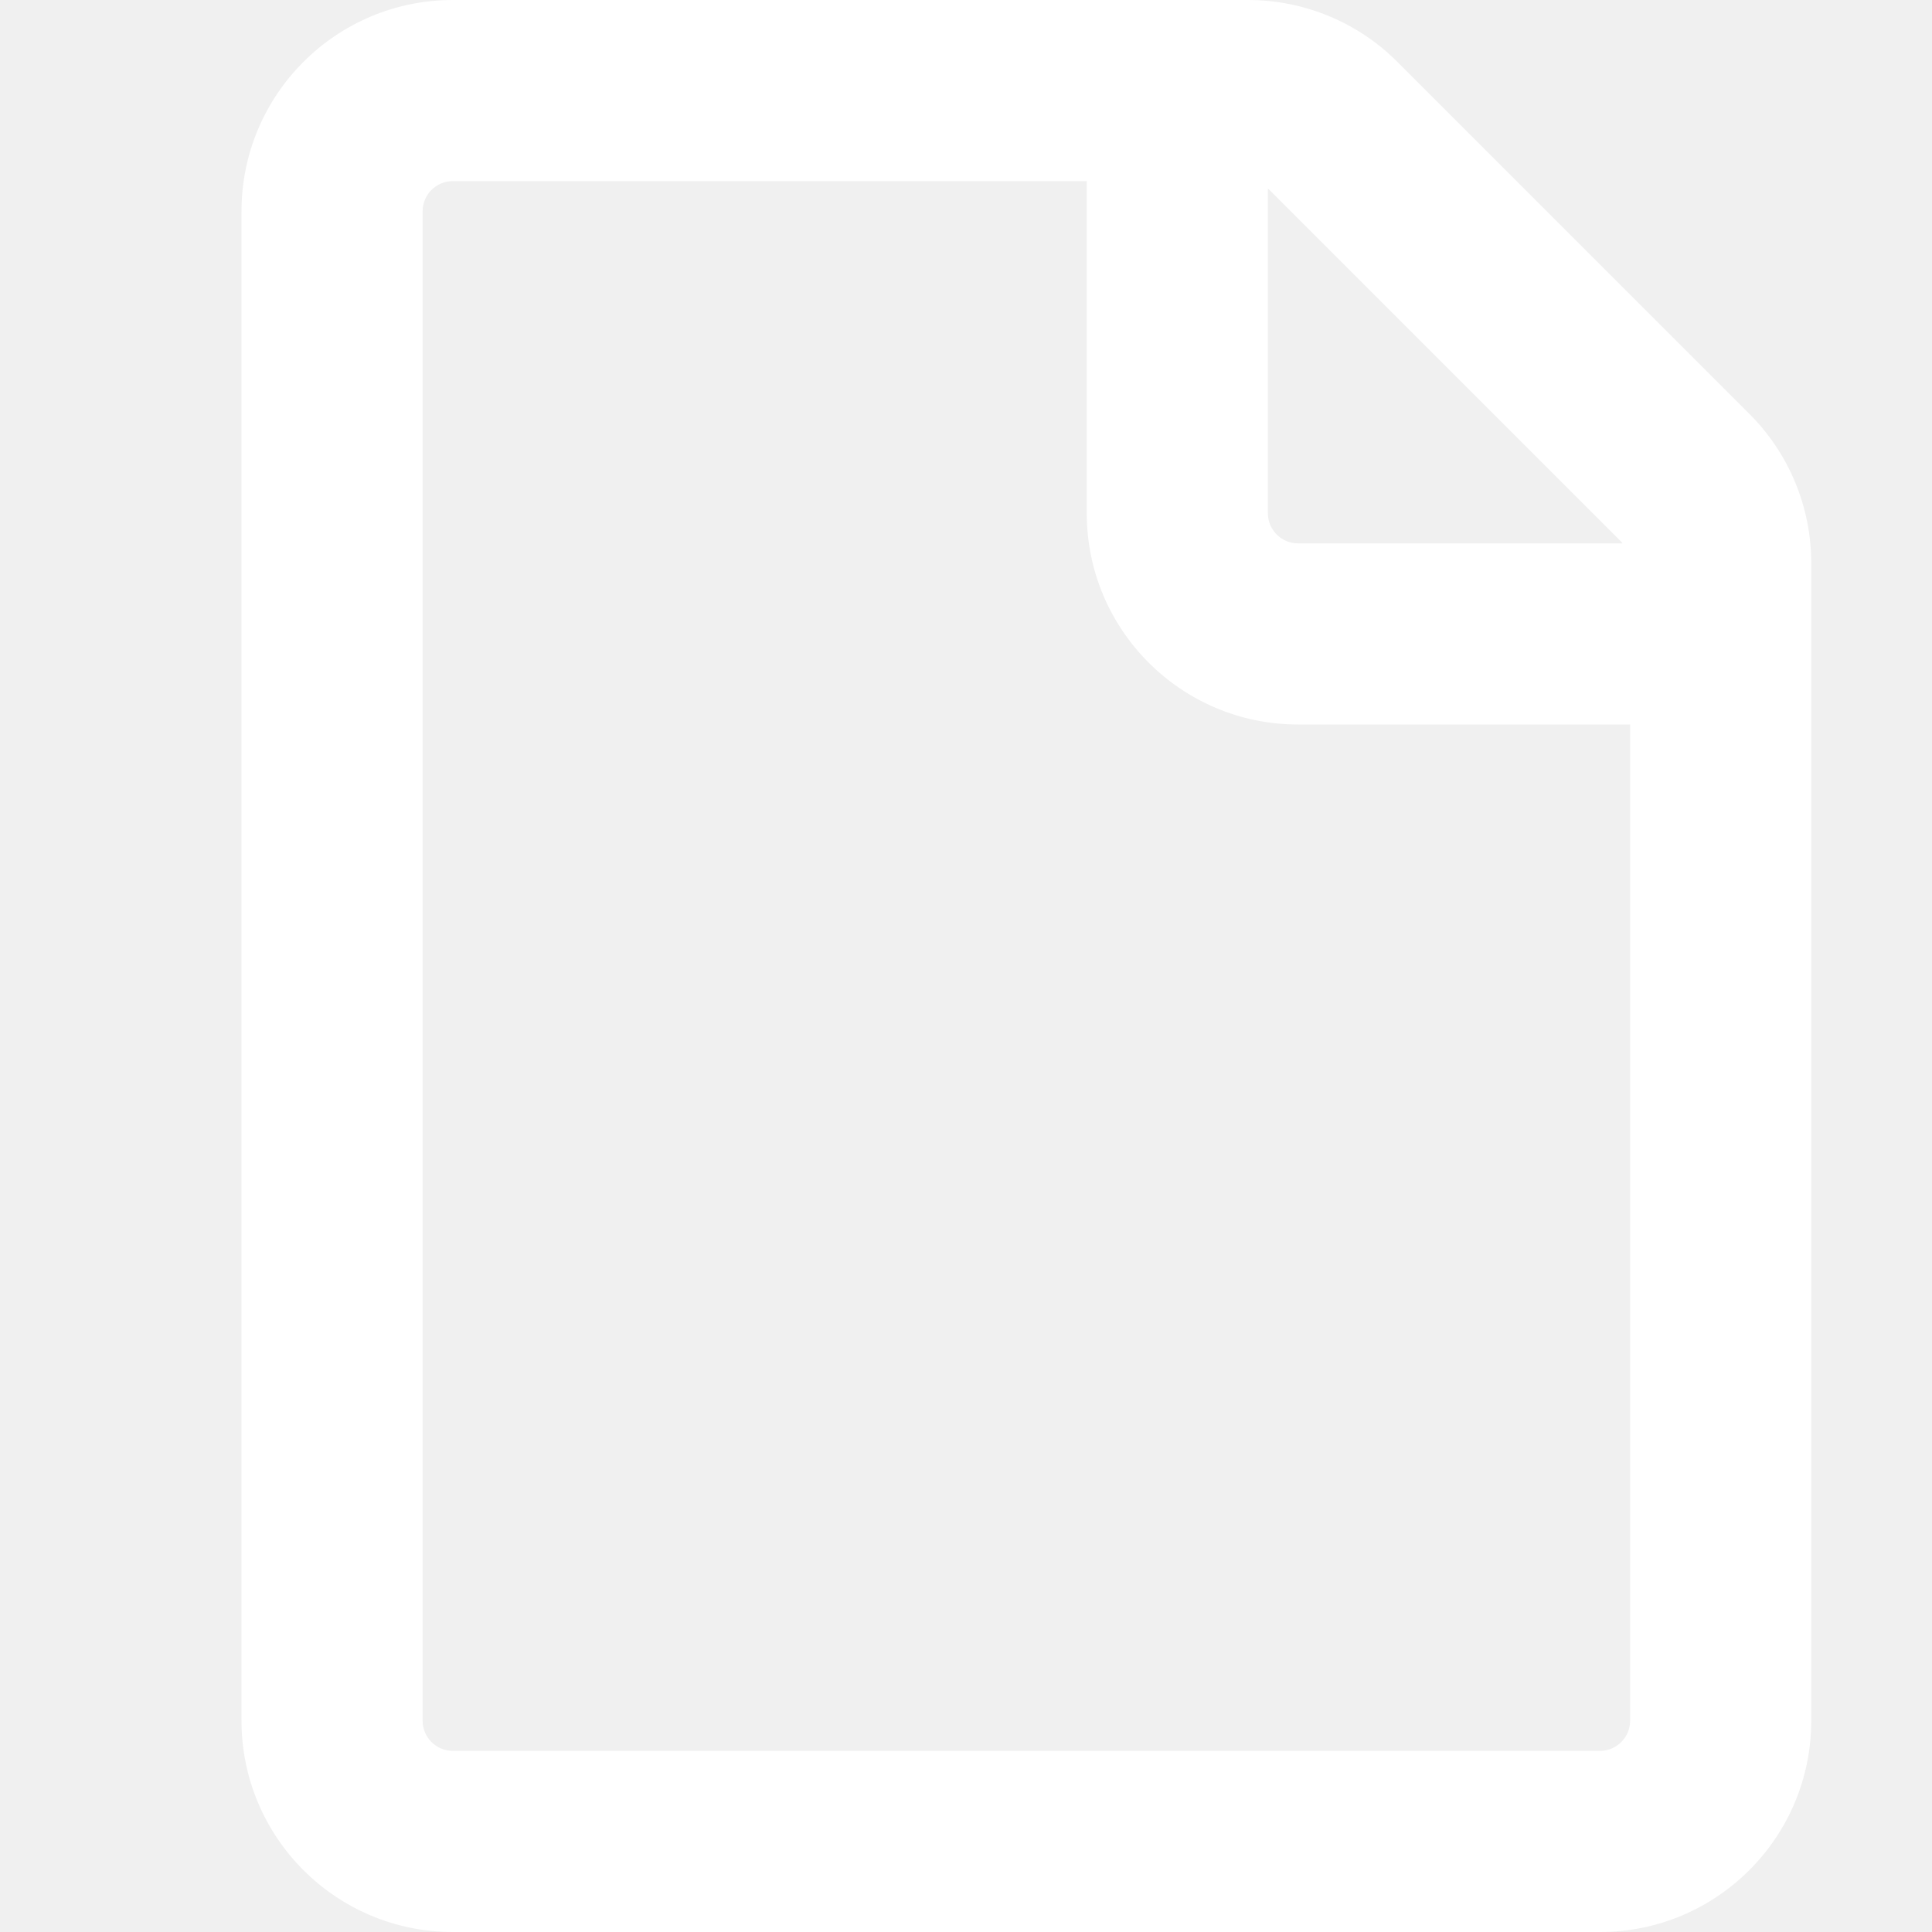
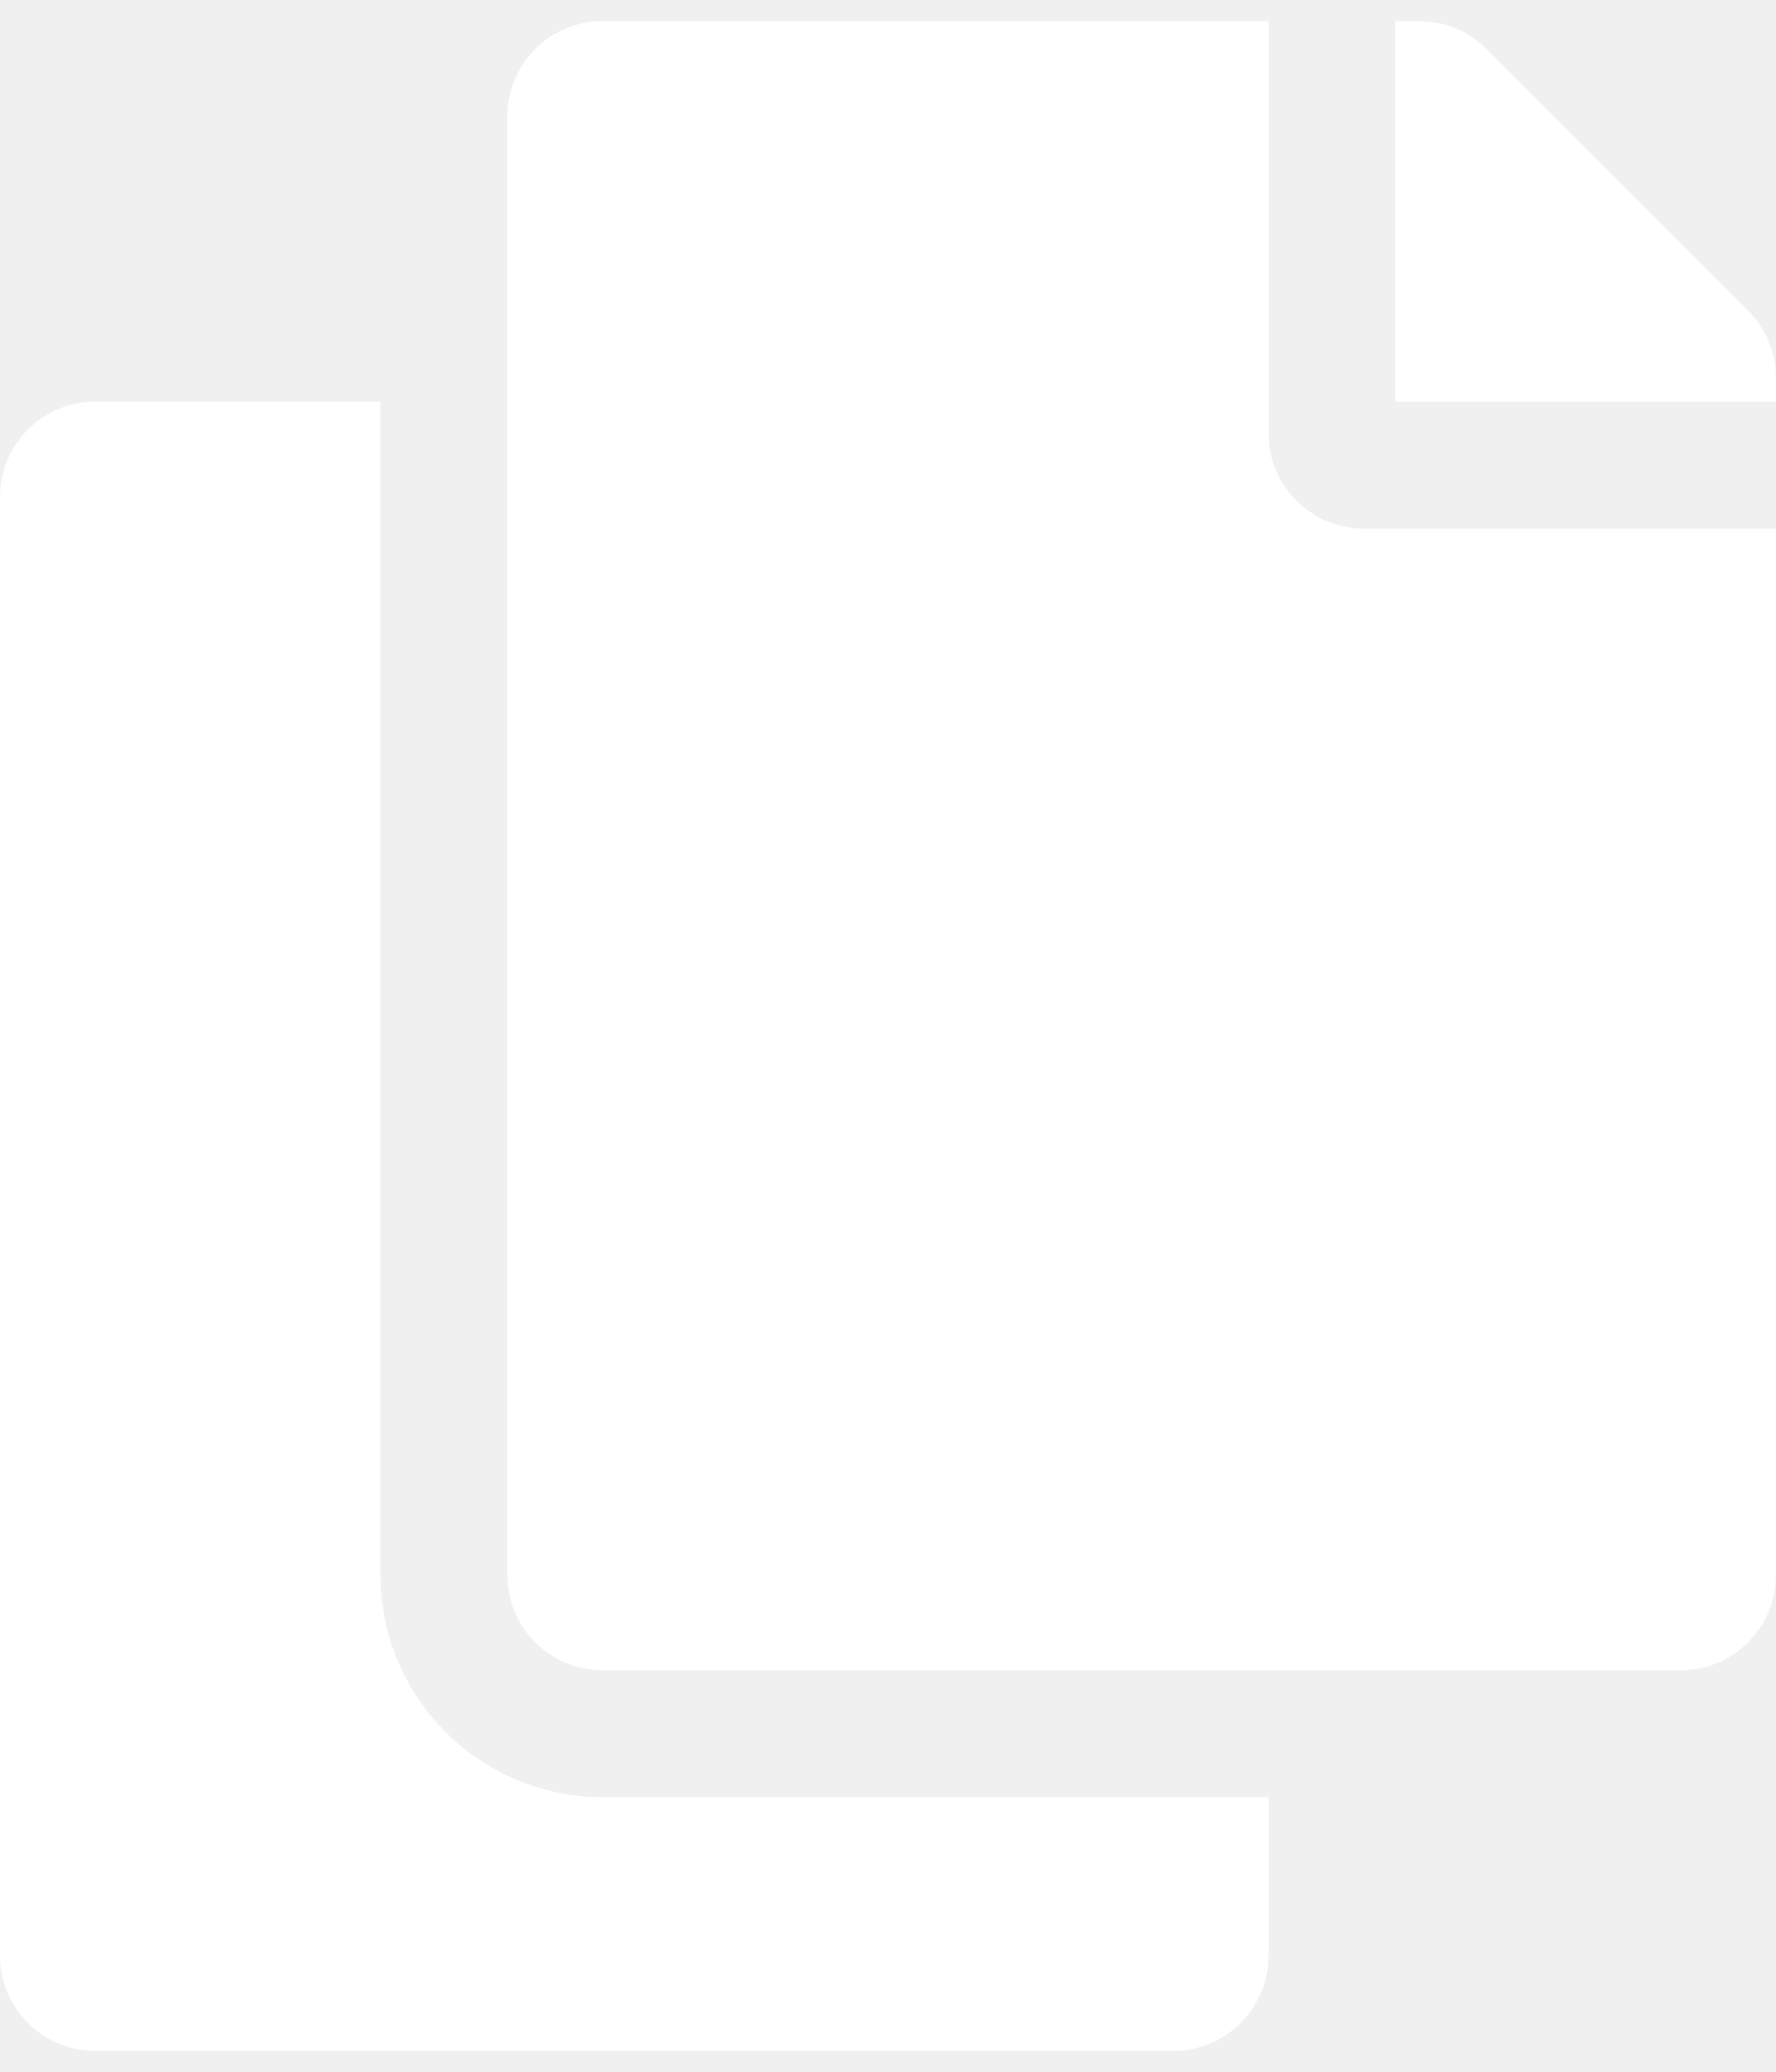
- <svg xmlns="http://www.w3.org/2000/svg" height="16" version="1.1" width="16" aria-hidden="true">
-   <path fill-rule="evenodd" d="M3.75 1.5a.25.25 0 00-.25.25v12.5c0 .138.112.25.25.25h9.5a.25.25 0 00.25-.25V6h-2.75A1.75 1.75 0 019 4.25V1.5H3.75zm6.75.062V4.25c0 .138.112.25.25.25h2.688a.252.252 0 00-.011-.013l-2.914-2.914a.272.272 0 00-.013-.011zM2 1.75C2 .784 2.784 0 3.75 0h6.586c.464 0 .909.184 1.237.513l2.914 2.914c.329.328.513.773.513 1.237v9.586A1.75 1.75 0 0113.25 16h-9.5A1.75 1.75 0 012 14.25V1.75z" fill="#FFFFFF" />
+ <svg xmlns="http://www.w3.org/2000/svg" aria-hidden="true" focusable="false" data-prefix="fas" data-icon="copy" role="img" viewBox="0 0 448 512" data-fa-i2svg="" width="12" height="14">
+   <path fill="#FFFFFF" d="M320 448v40c0 13.255-10.745 24-24 24H24c-13.255 0-24-10.745-24-24V120c0-13.255 10.745-24 24-24h72v296c0 30.879 25.121 56 56 56h168zm0-344V0H152c-13.255 0-24 10.745-24 24v368c0 13.255 10.745 24 24 24h272c13.255 0 24-10.745 24-24V128H344c-13.2 0-24-10.8-24-24zm120.971-31.029L375.029 7.029A24 24 0 0 0 358.059 0H352v96h96v-6.059a24 24 0 0 0-7.029-16.97z" />
</svg>
